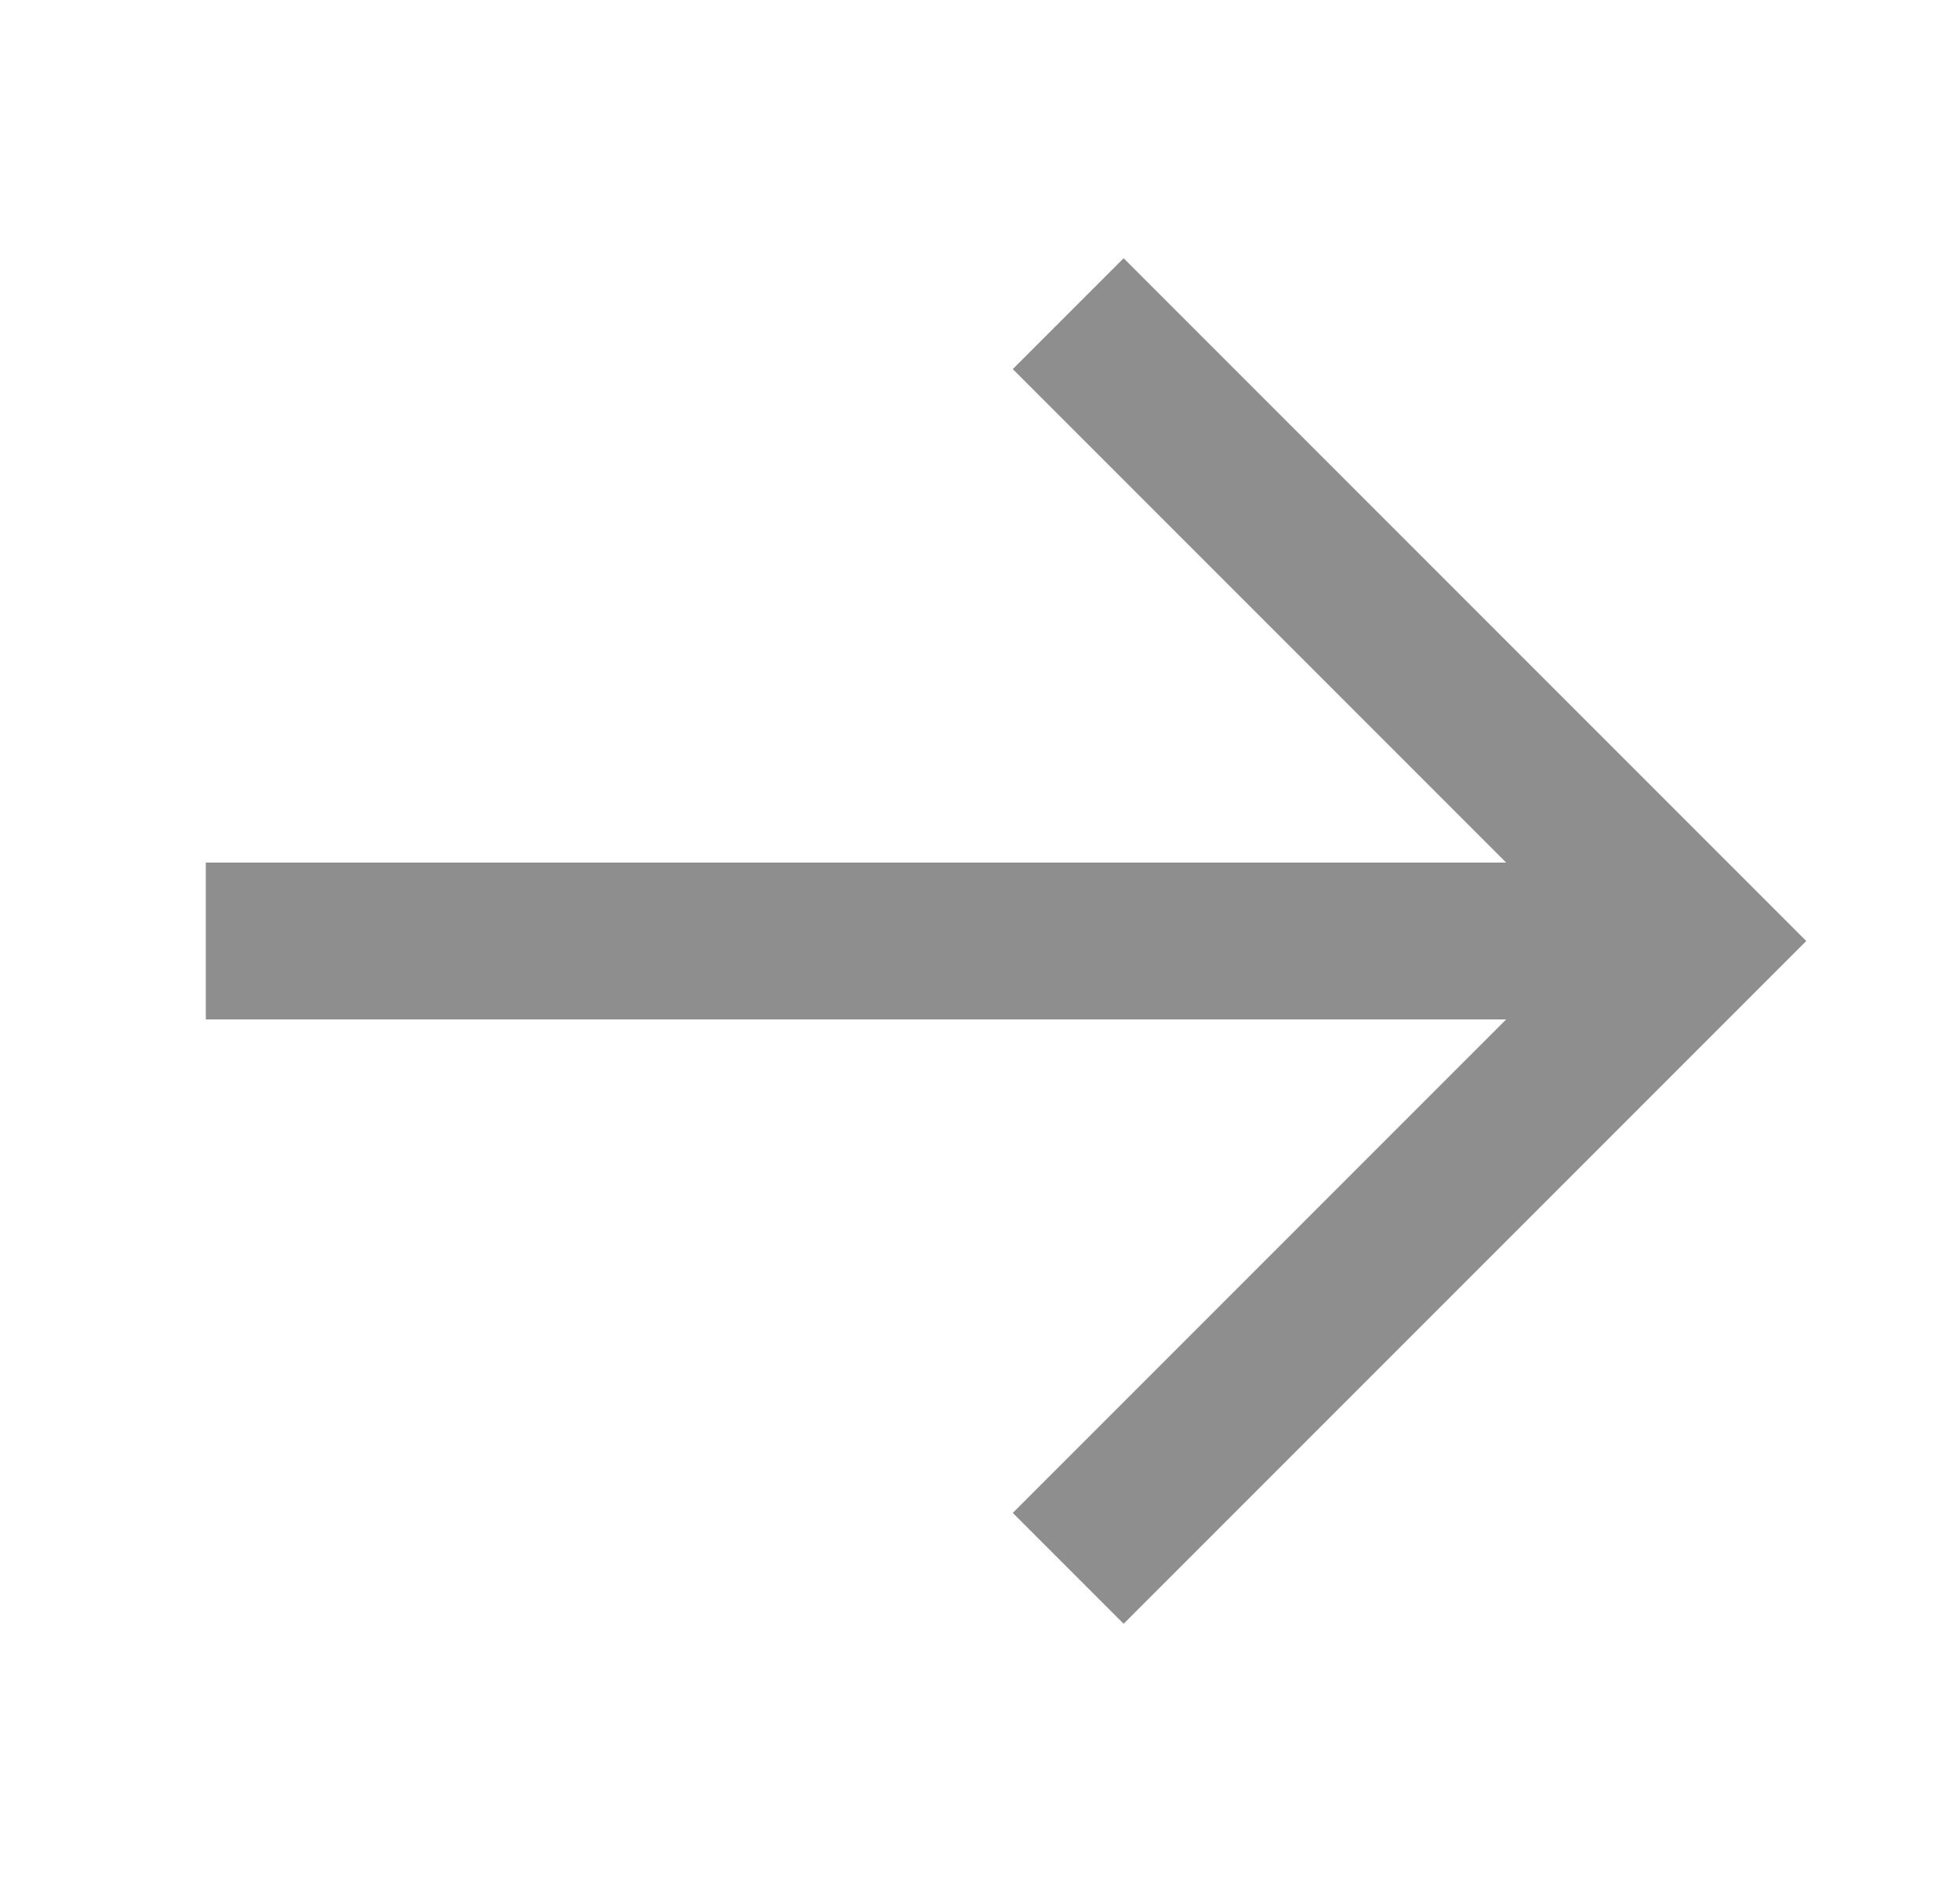
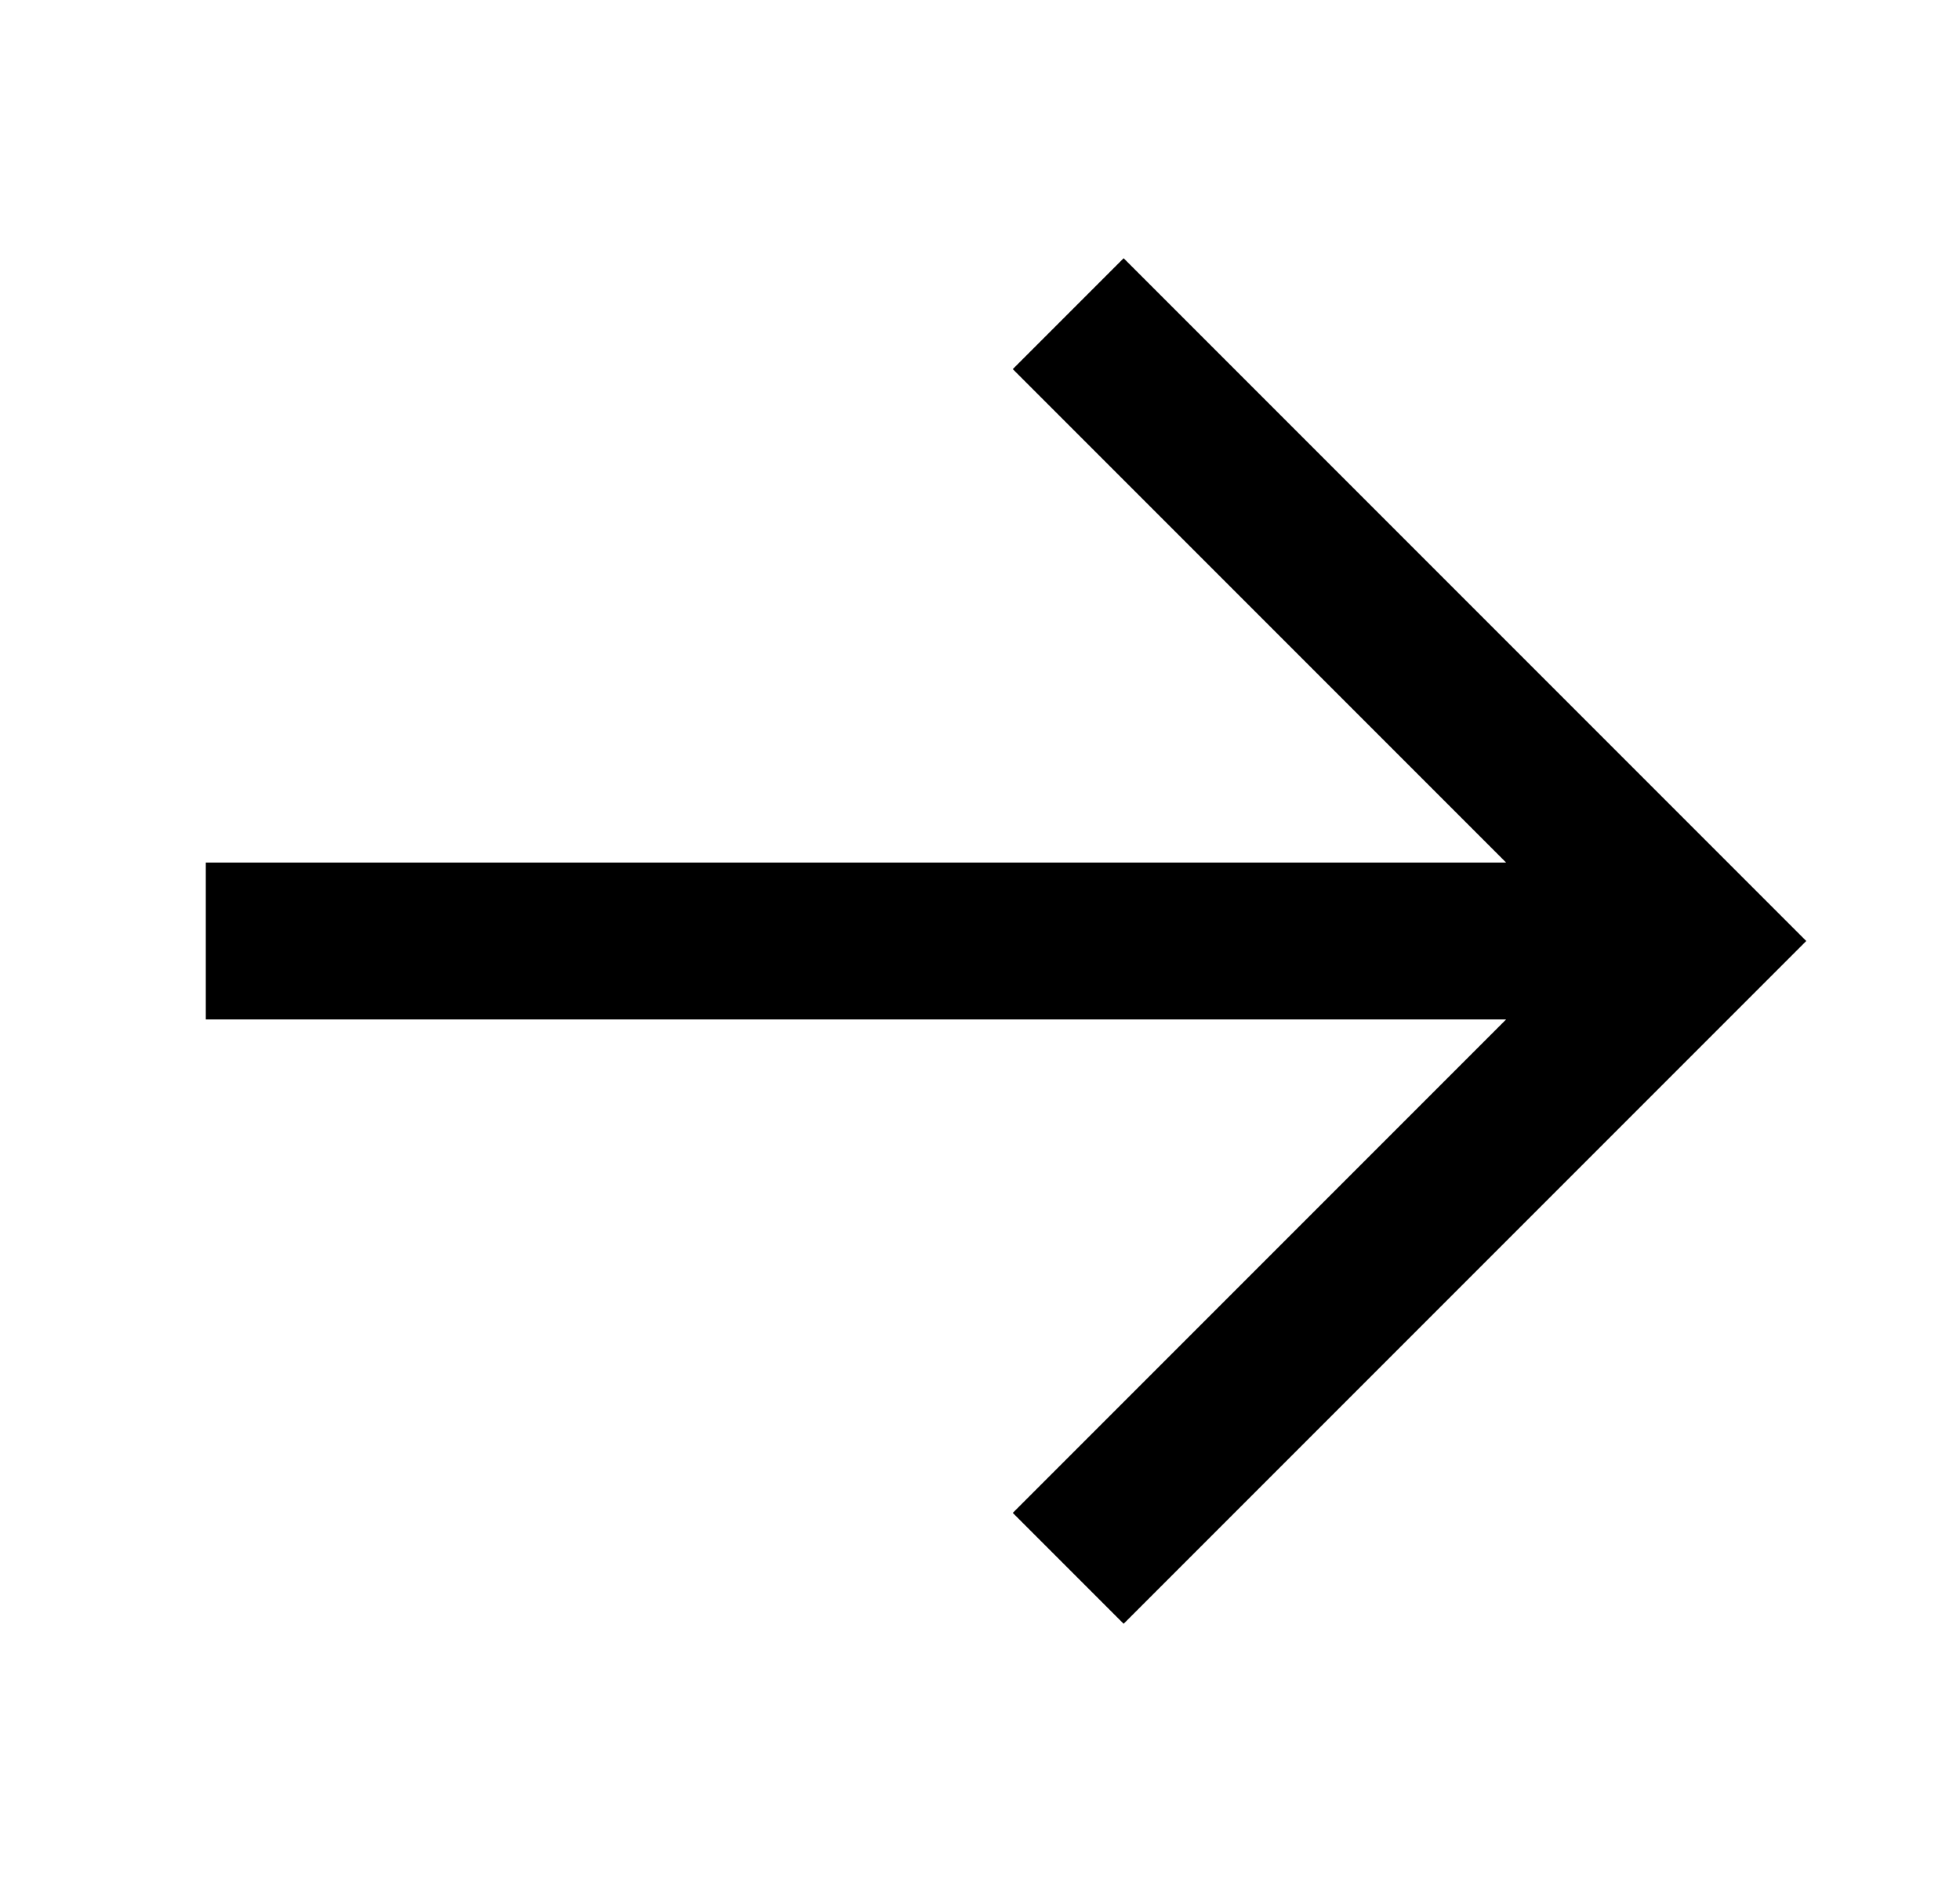
- <svg xmlns="http://www.w3.org/2000/svg" width="25" height="24" viewBox="0 0 25 24" fill="none">
-   <path d="M23.039 12L14.332 3.293L12.918 4.707L19.211 11L2.625 11L2.625 13L19.211 13L12.918 19.293L14.332 20.707L23.039 12Z" fill="#8E8E8E" />
+ <svg xmlns="http://www.w3.org/2000/svg" width="25" height="24" viewBox="0 0 25 24">
+   <path d="M23.039 12L14.332 3.293L12.918 4.707L19.211 11L2.625 11L2.625 13L19.211 13L12.918 19.293L14.332 20.707L23.039 12Z" />
</svg>
